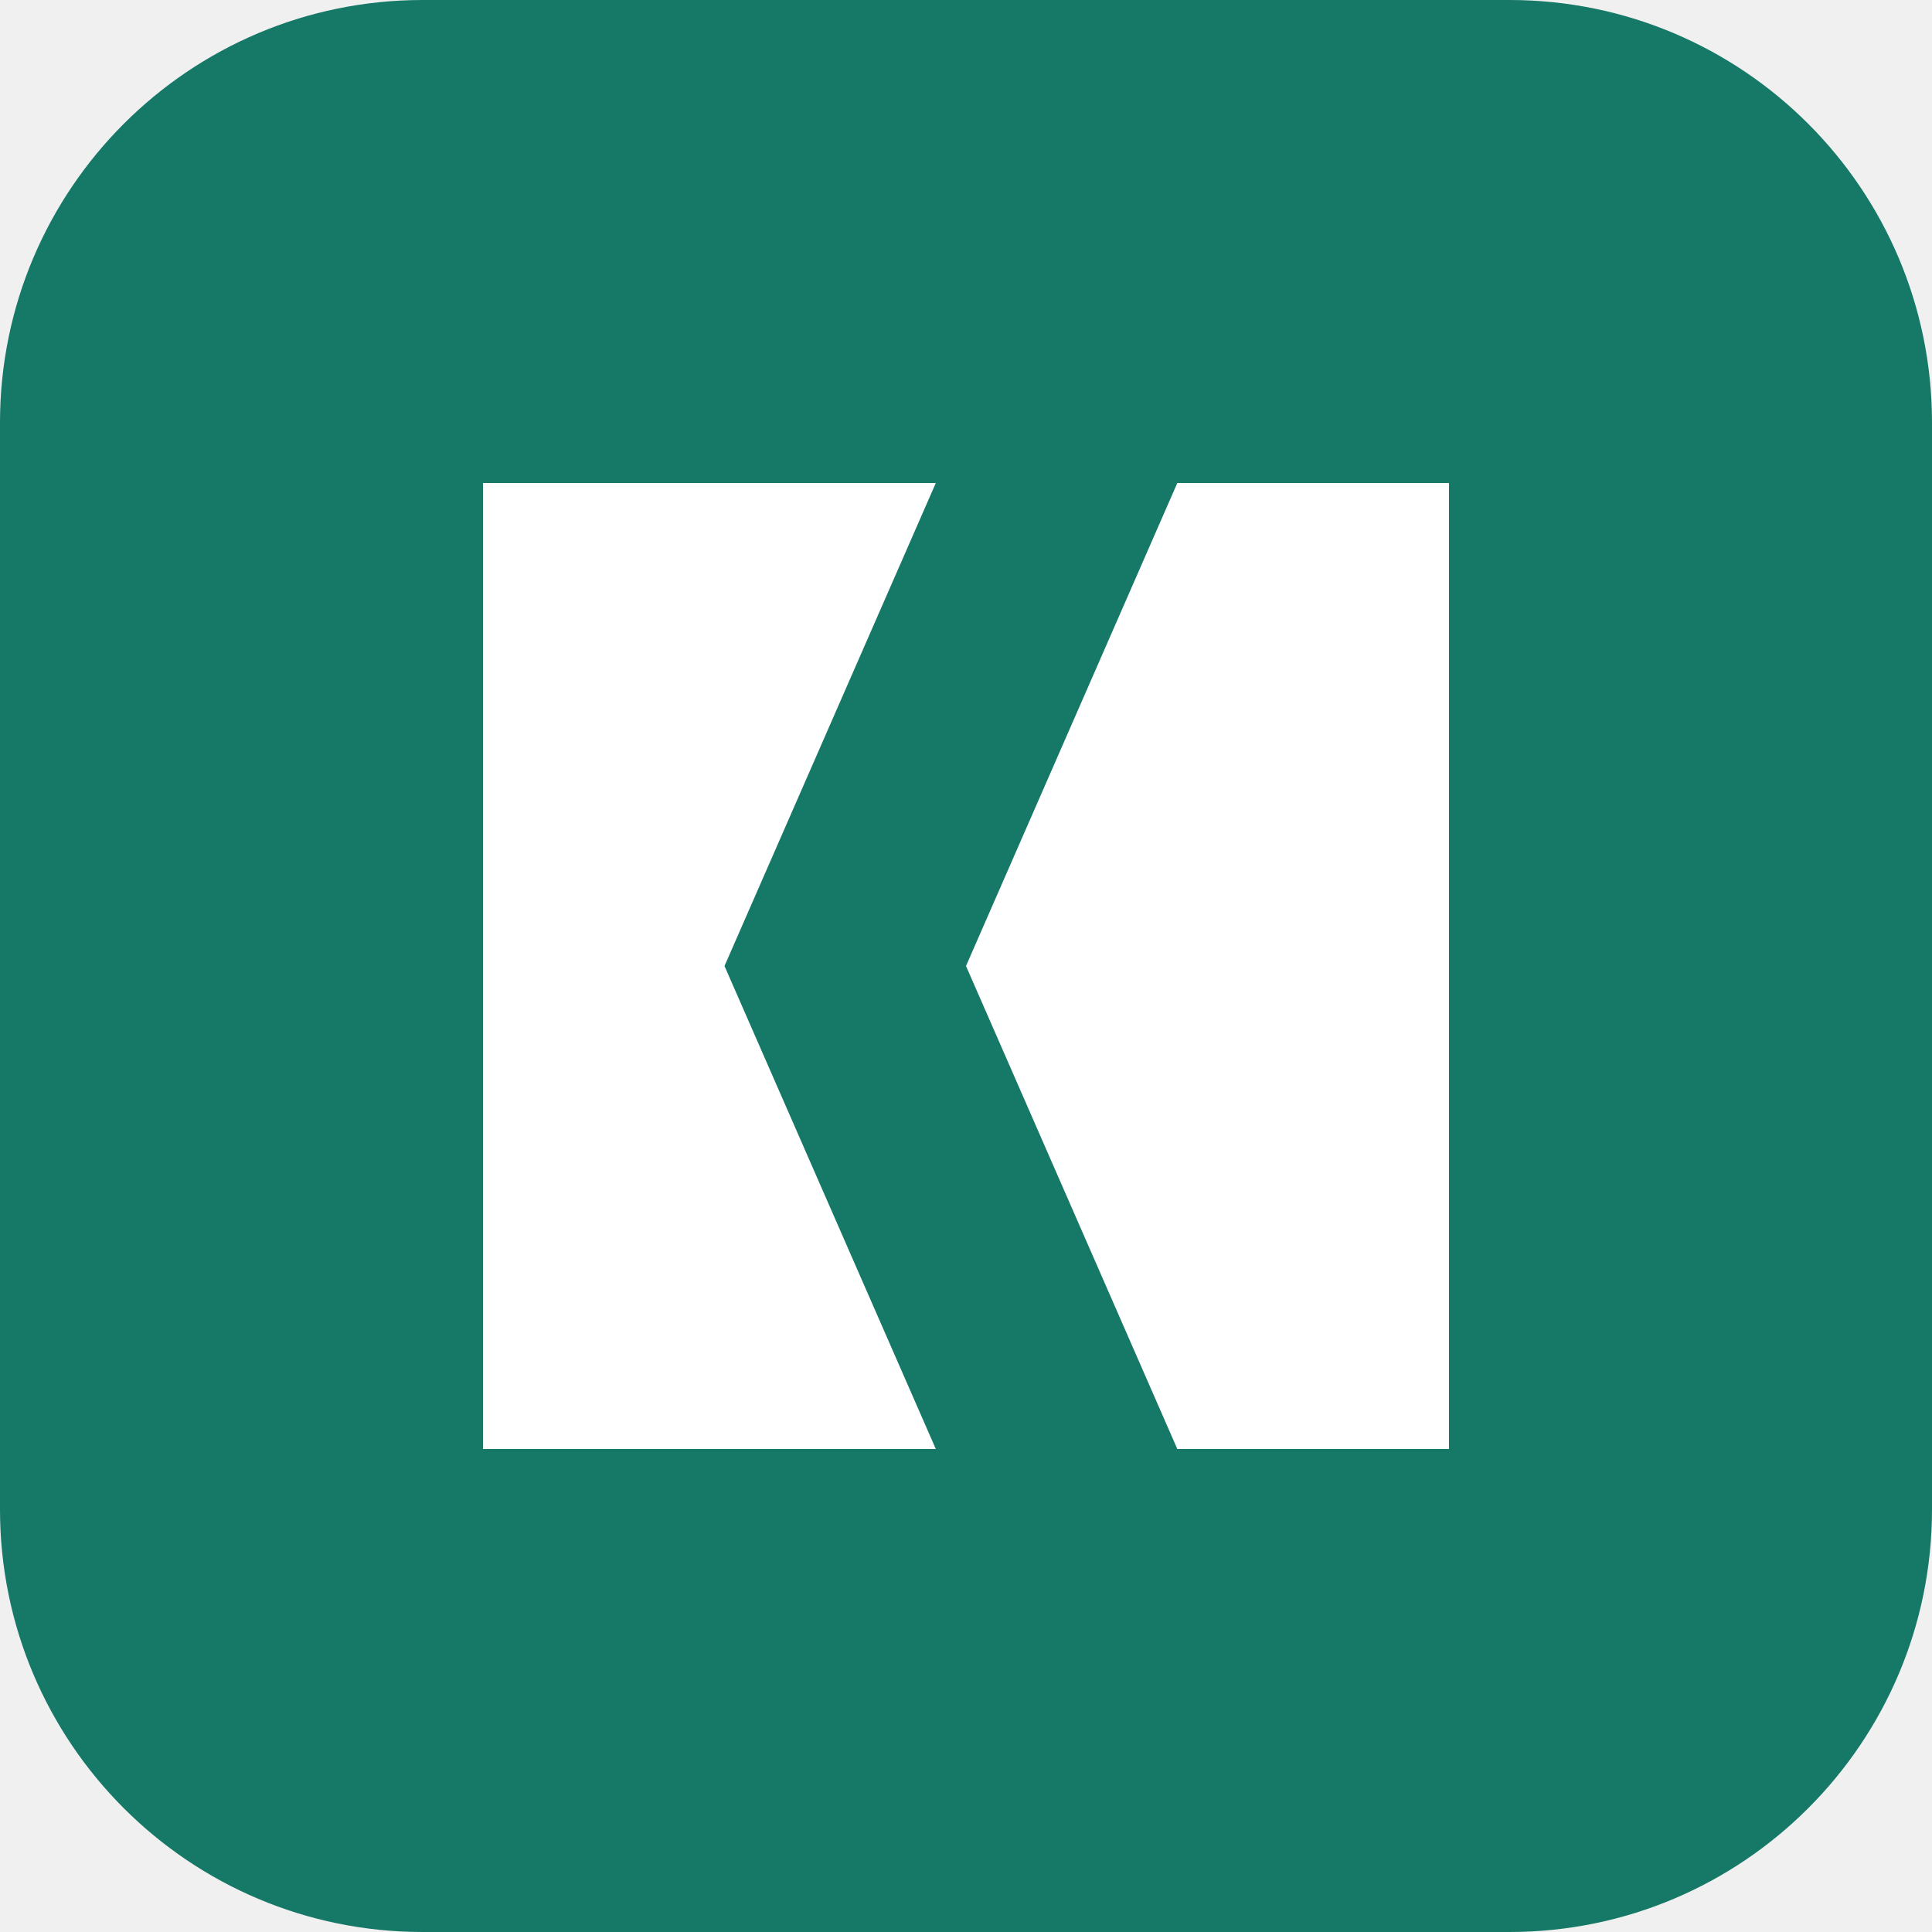
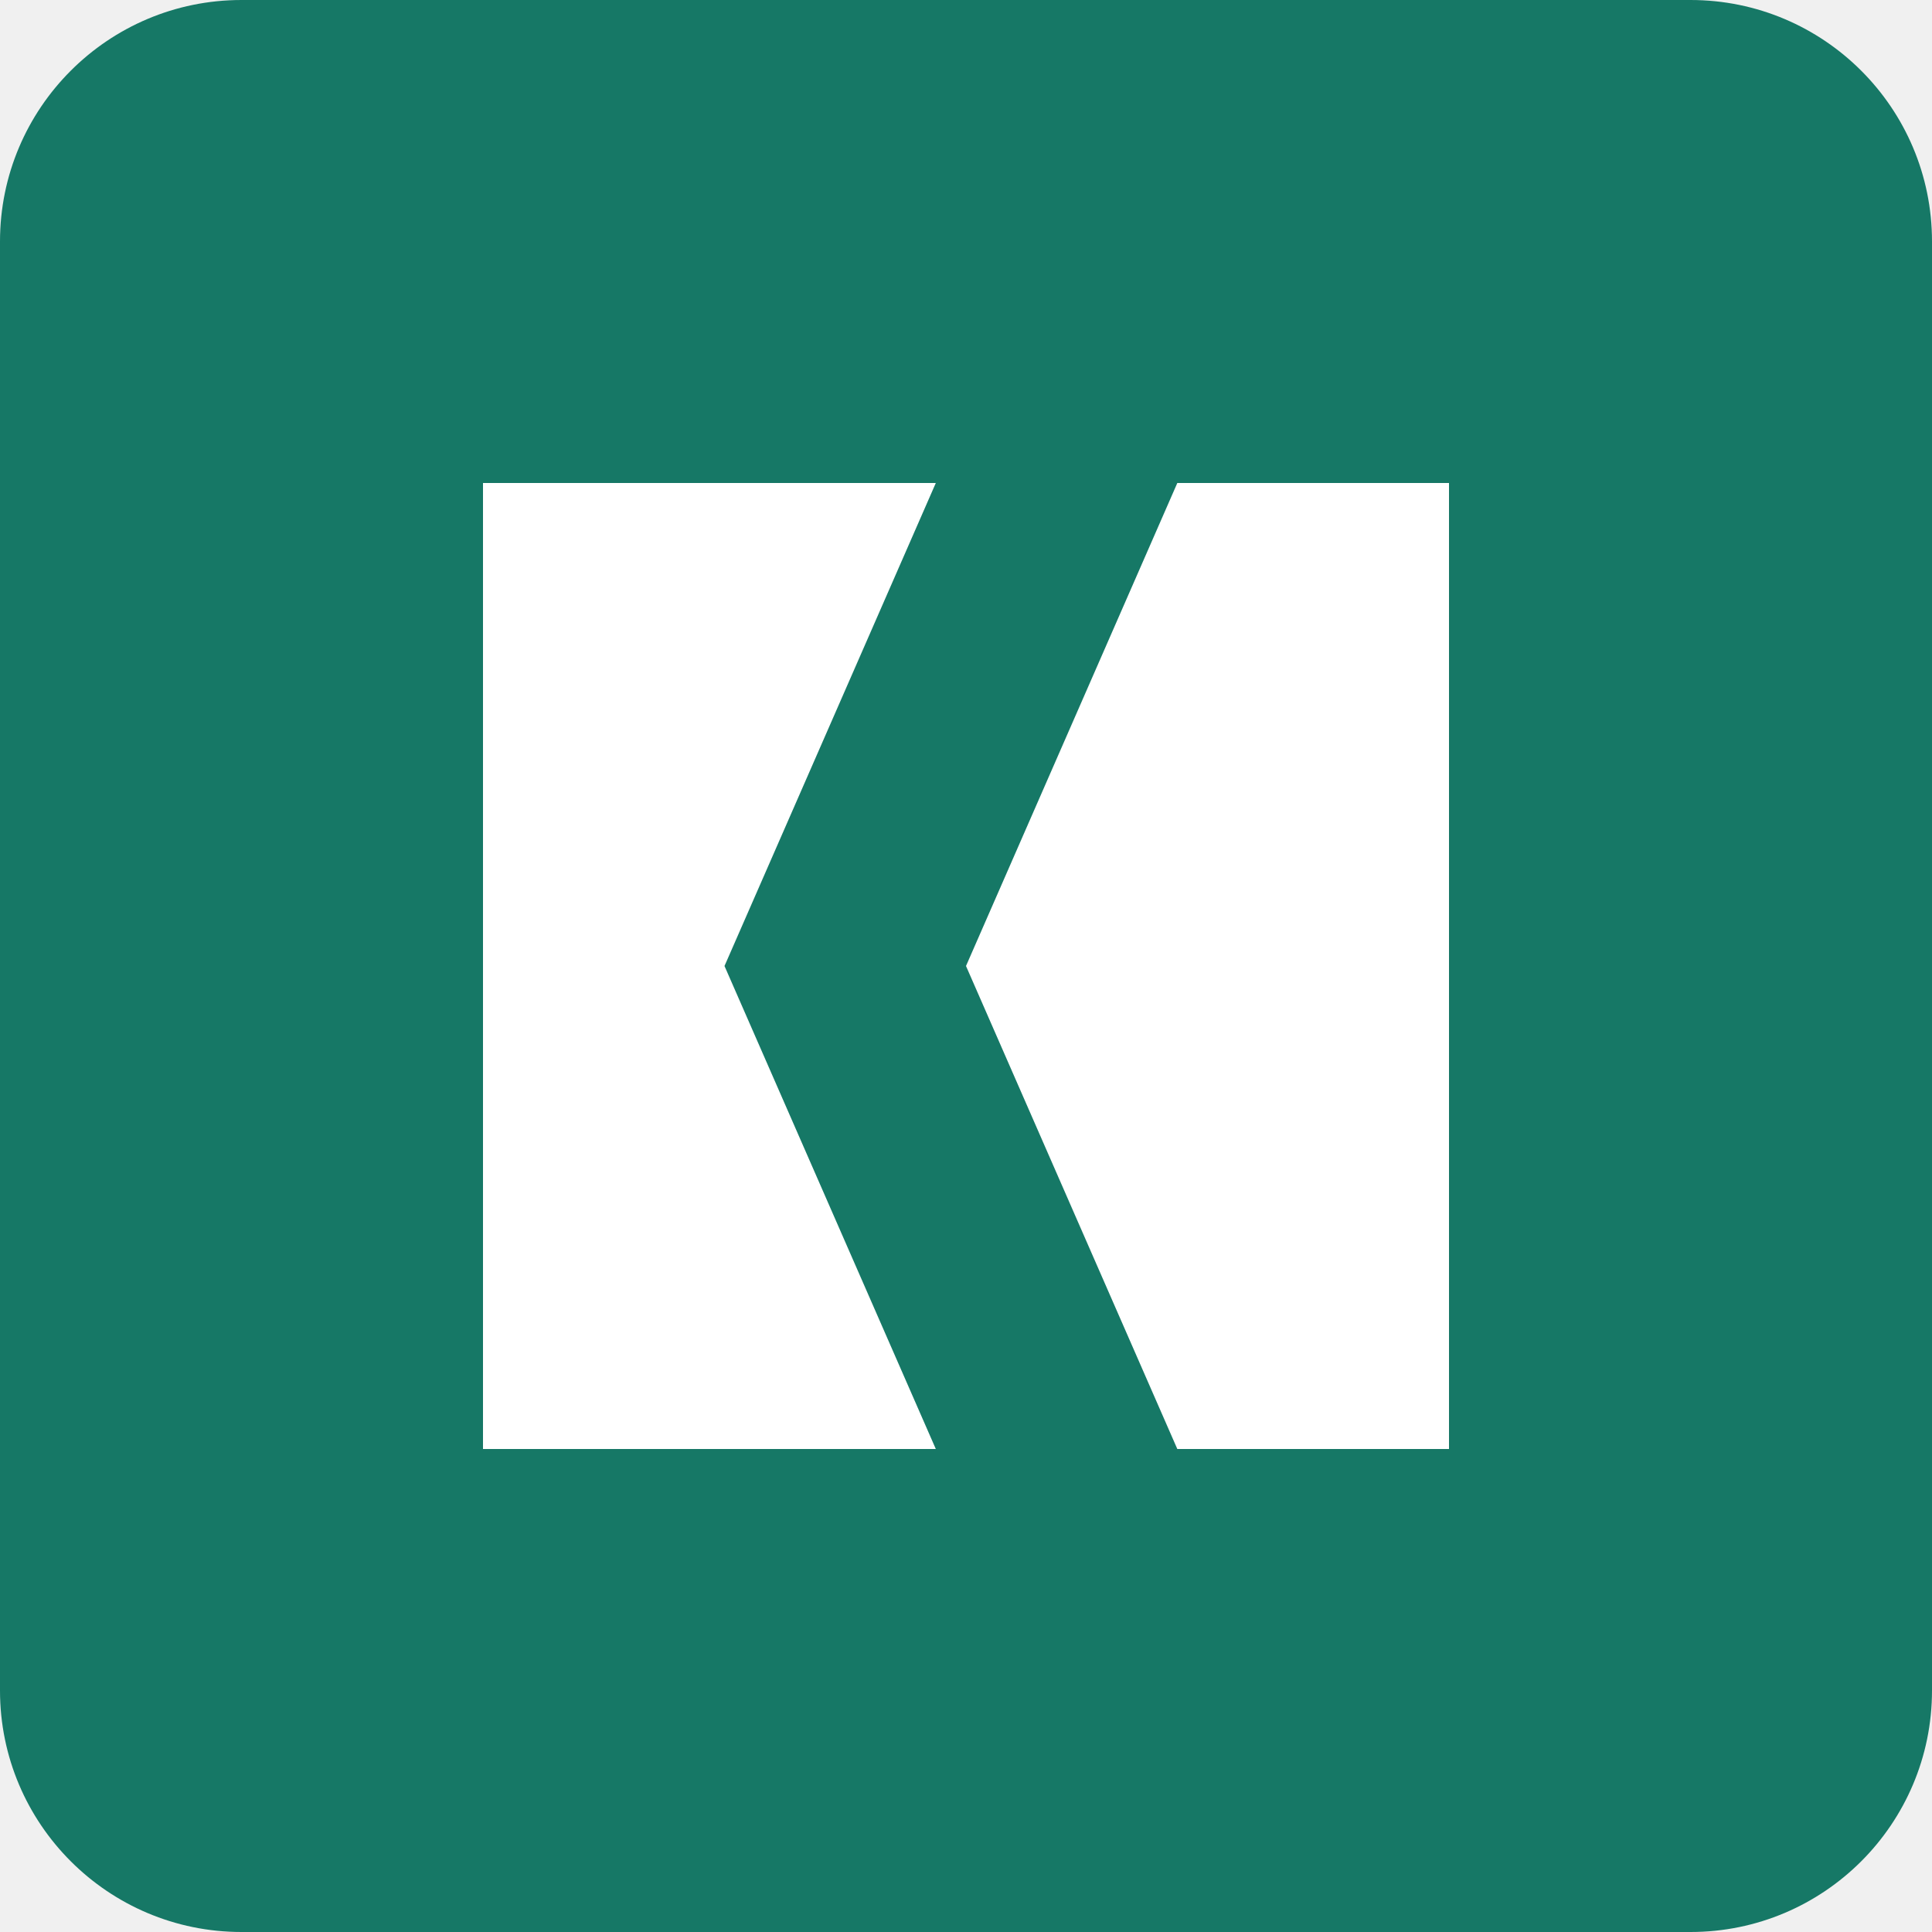
<svg xmlns="http://www.w3.org/2000/svg" viewBox="0 0 64 64">
-   <rect width="64" height="64" rx="14" fill="#167866" />
+   <rect width="64" height="64" rx="8" fill="#167866" />
  <path fill="#ffffff" fill-rule="evenodd" d="M16 16H31L24 32L31 48H16Z M39 16H48V48H39L32 32Z" />
</svg>
